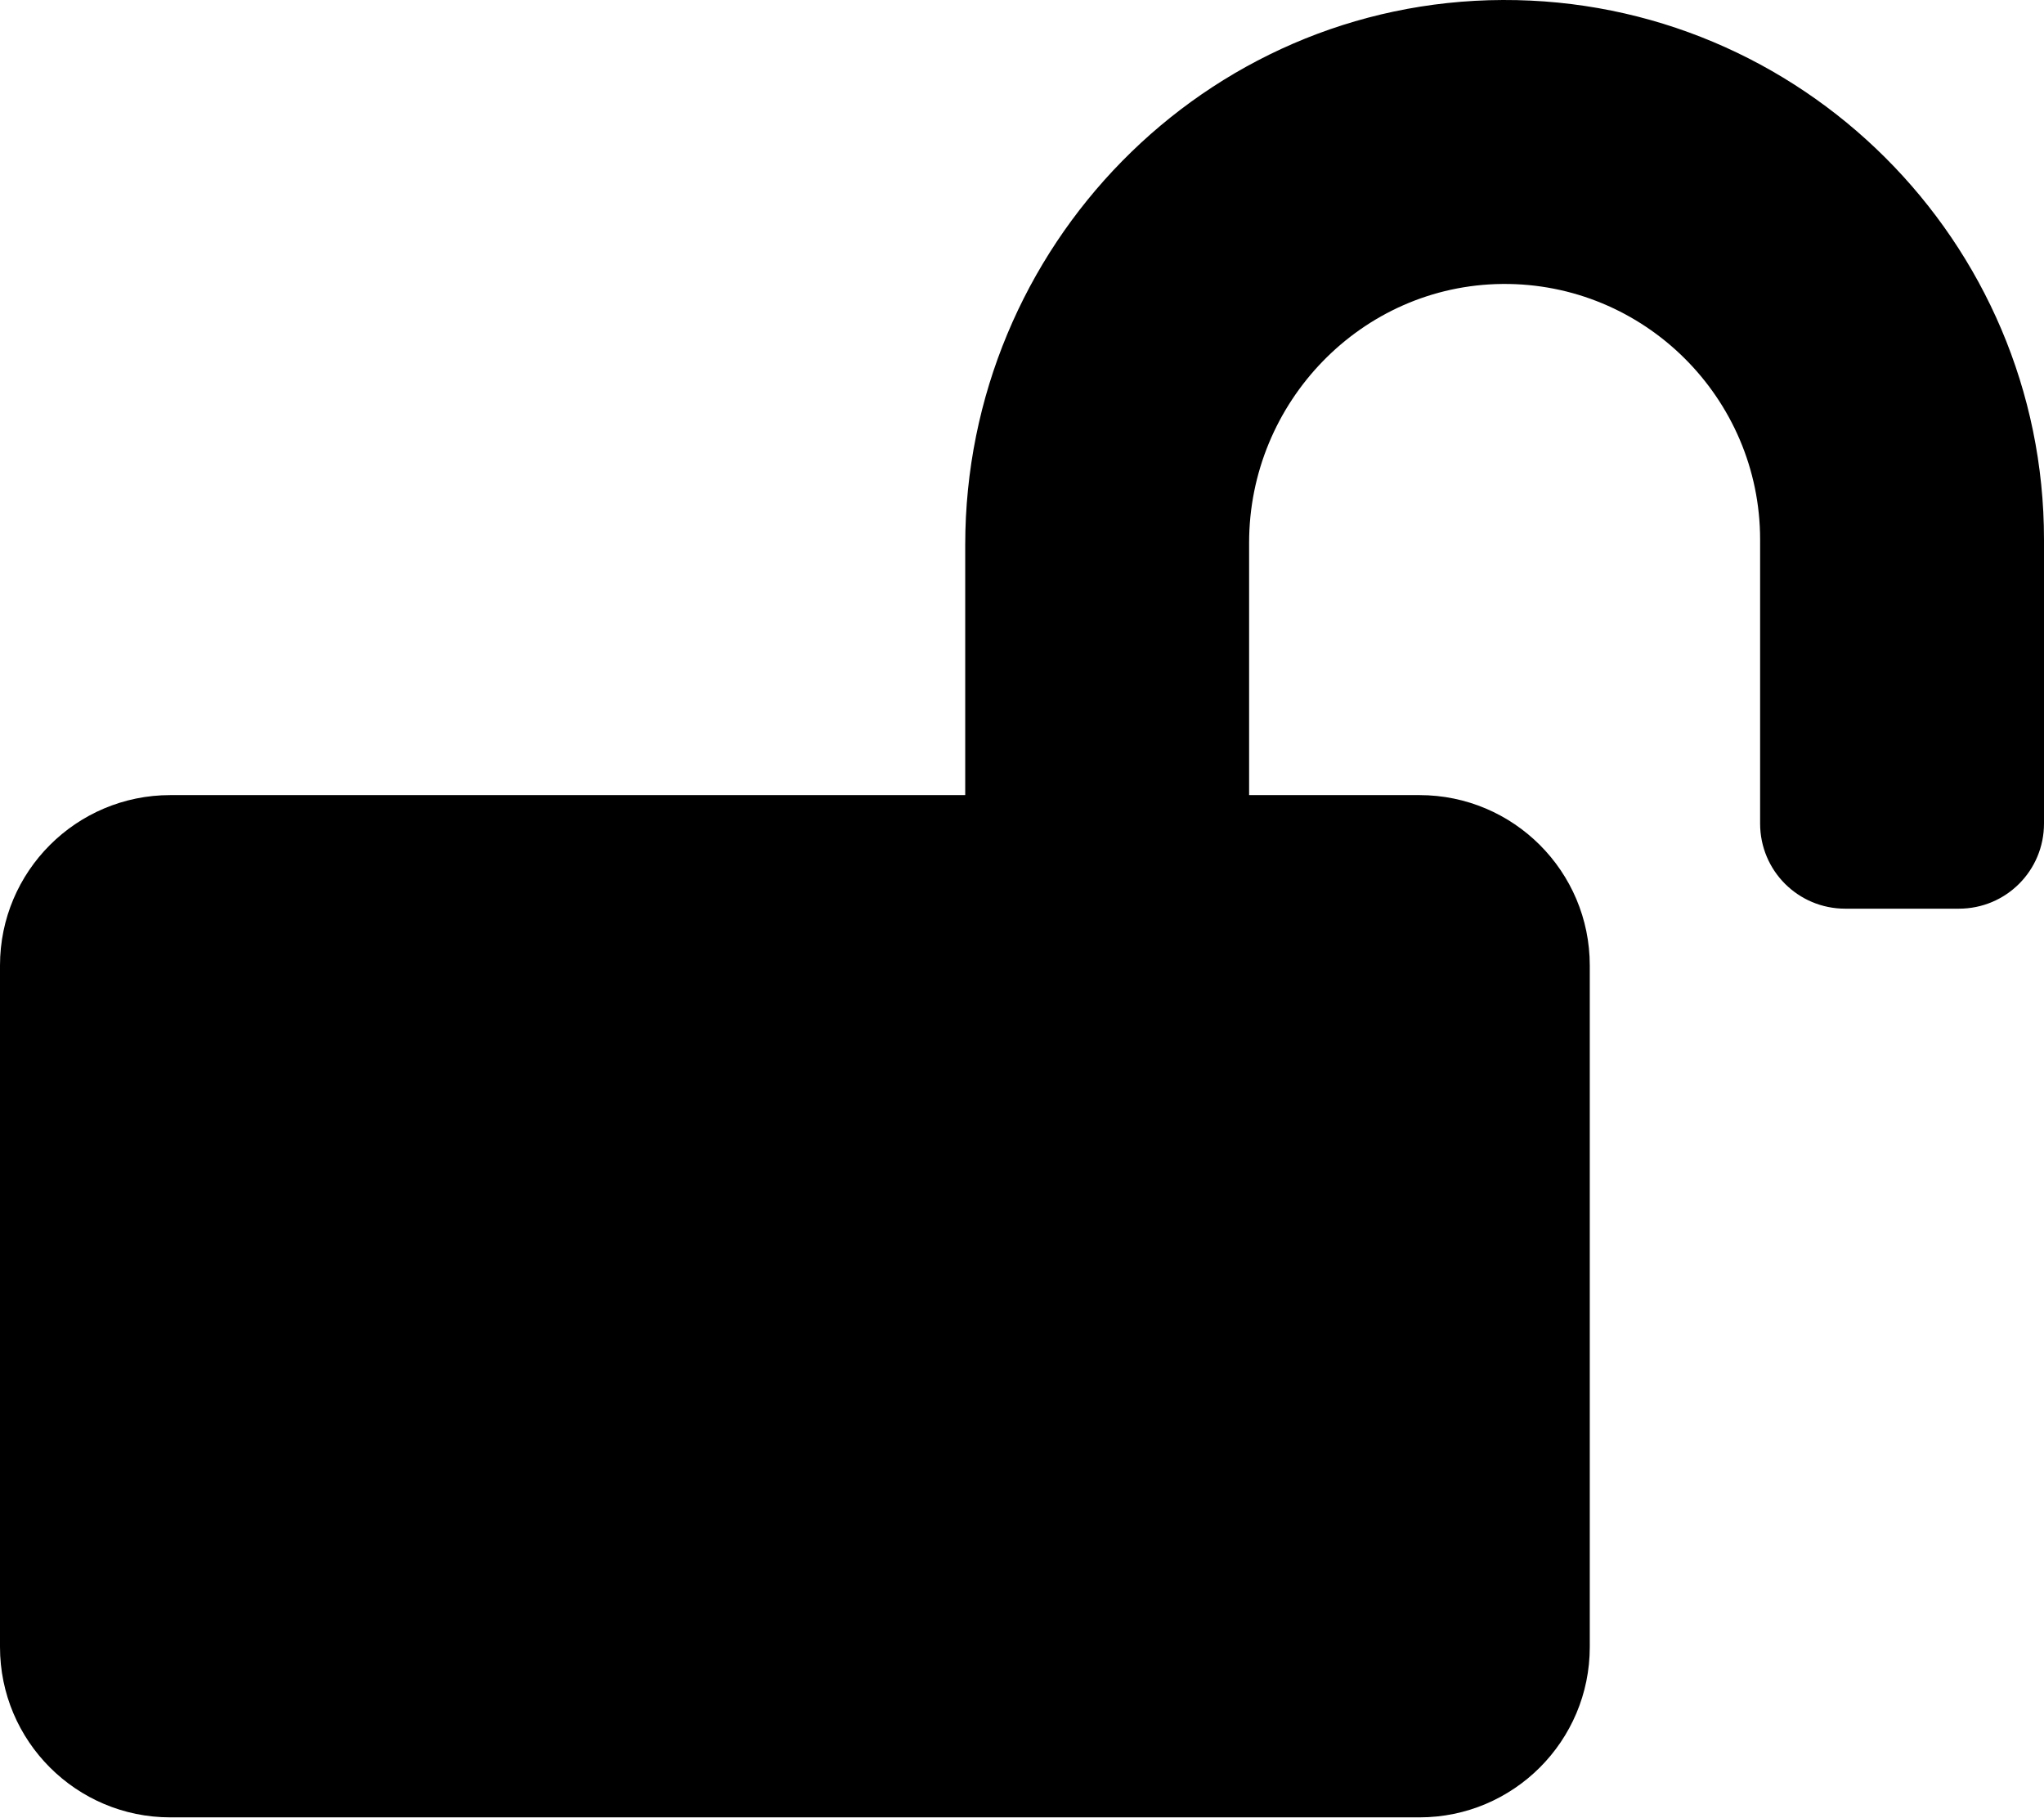
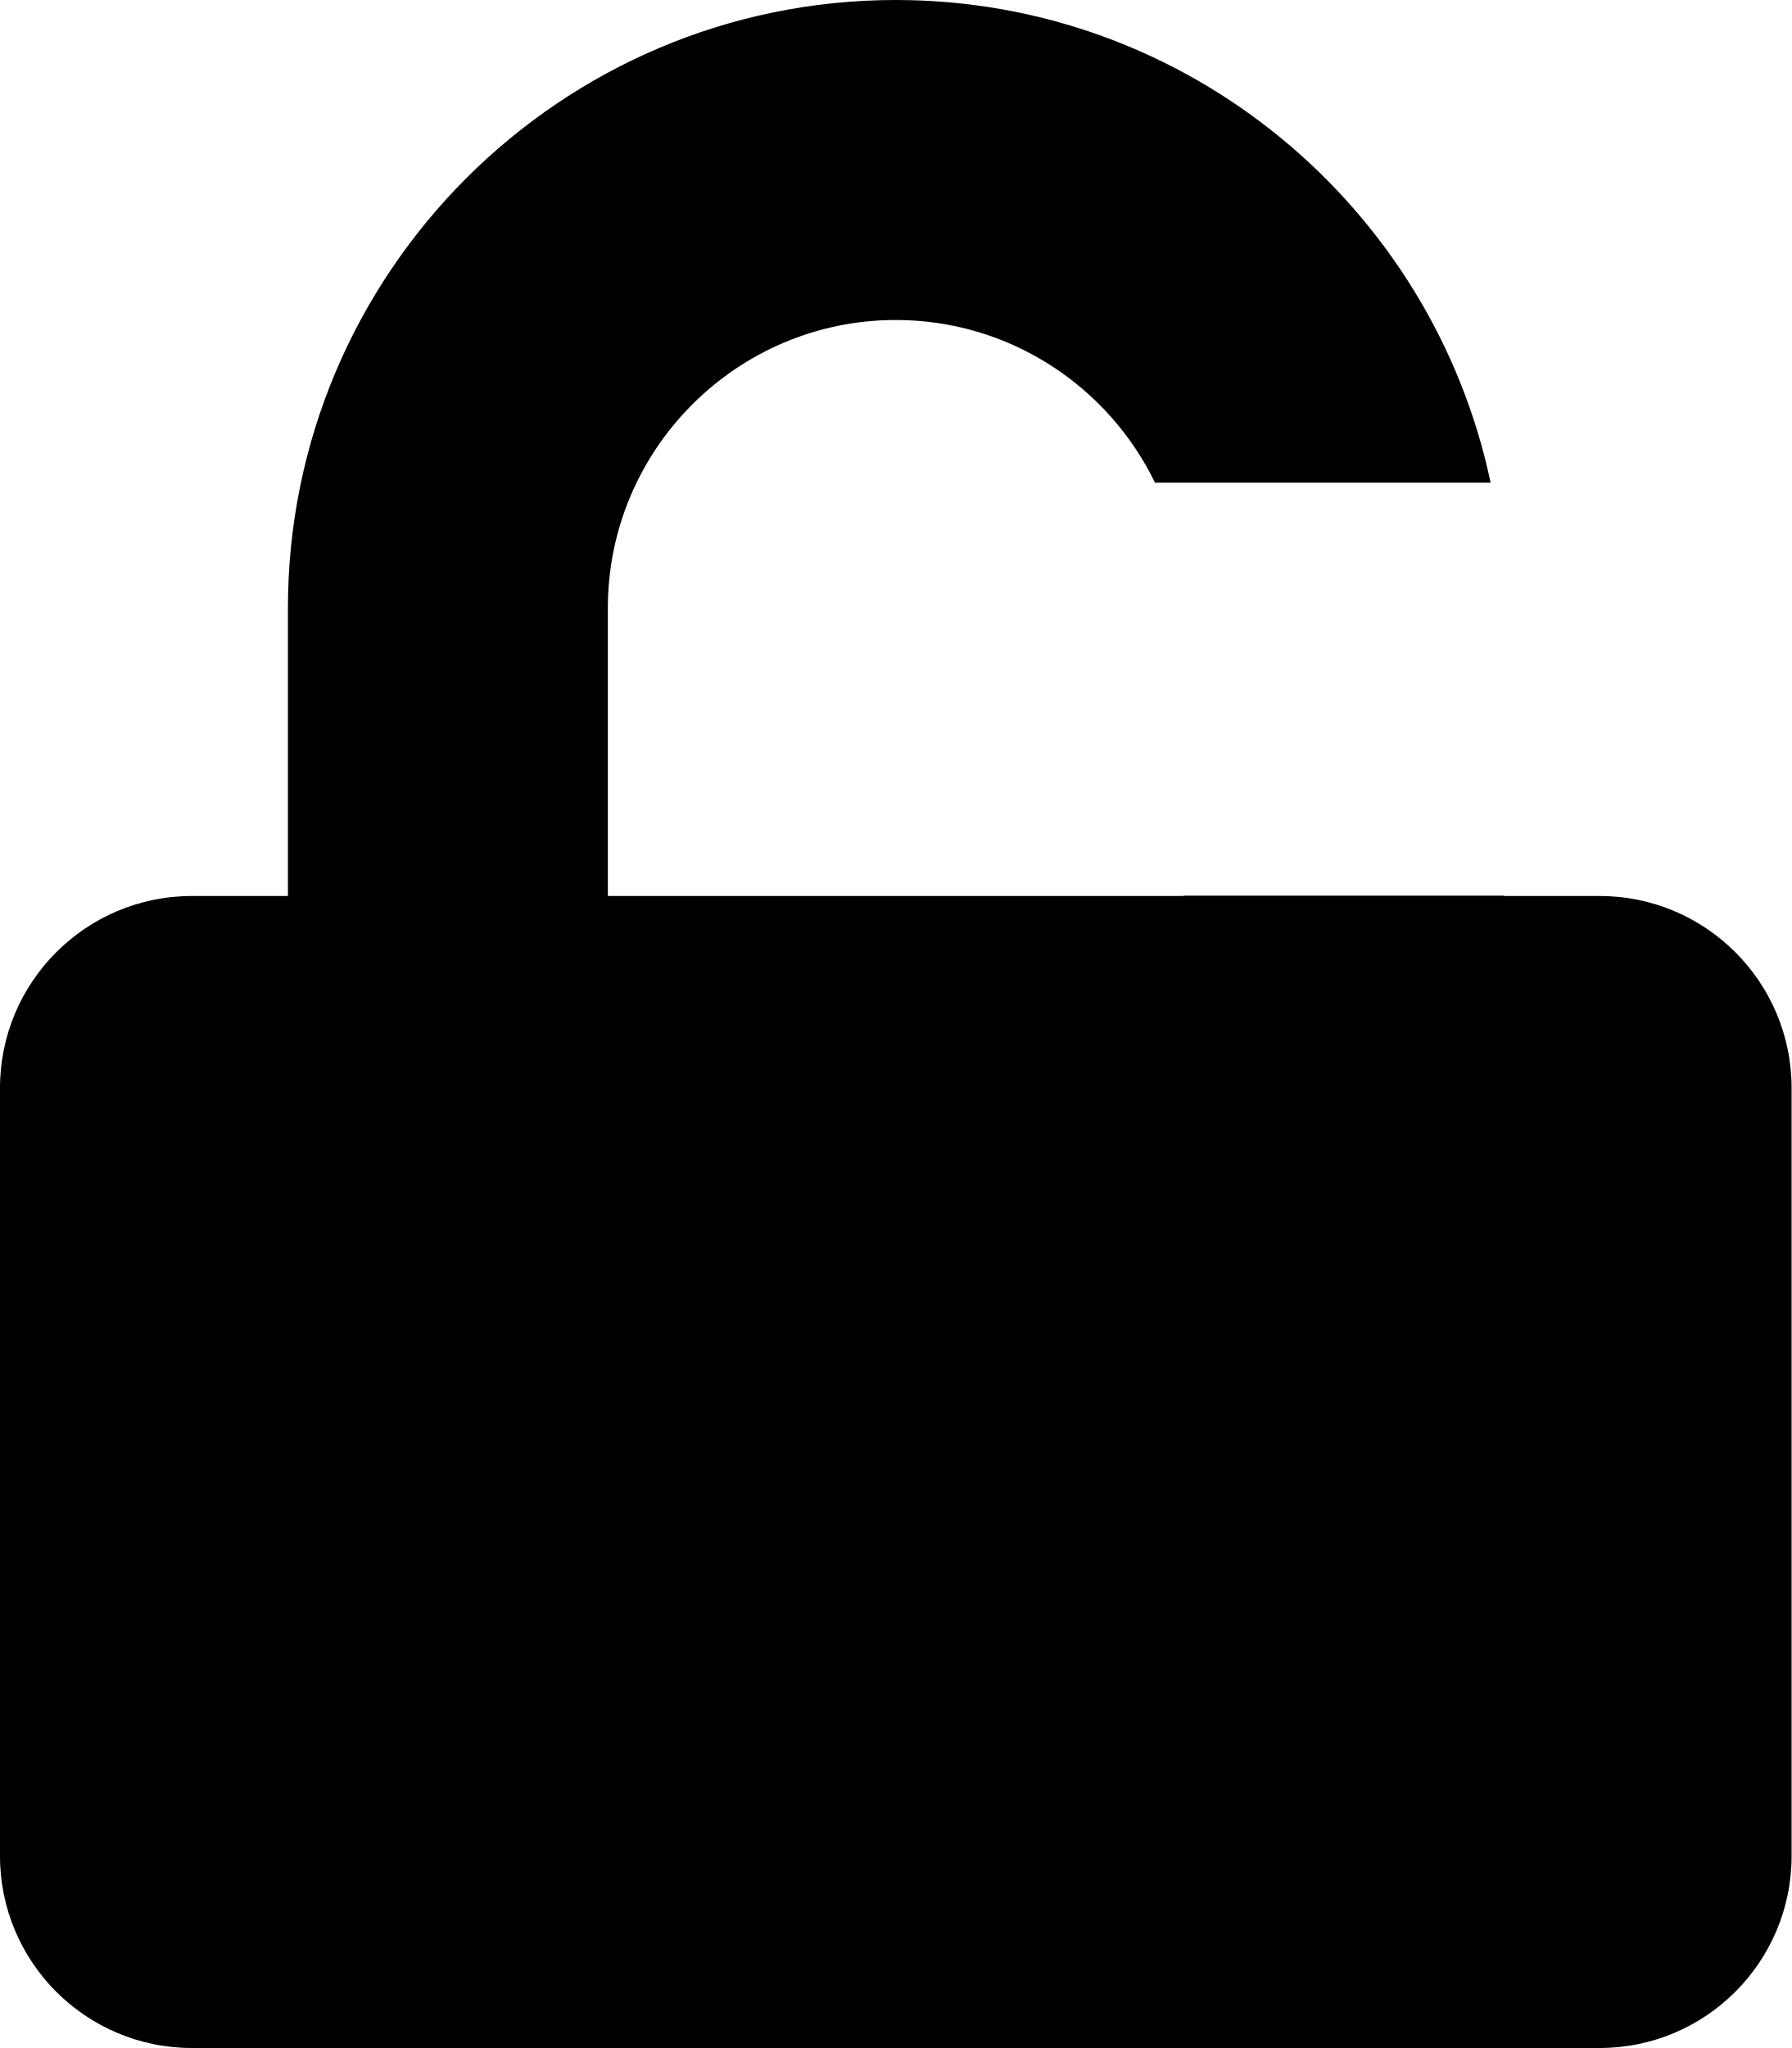
- <svg xmlns="http://www.w3.org/2000/svg" aria-hidden="true" focusable="false" data-prefix="fas" data-icon="lock-open" role="img" viewBox="0 0 576 512" class="svg-inline--fa fa-lock-open fa-w-18 fa-9x">
-   <path fill="currentColor" d="M423.5 0C339.5.3 272 69.5 272 153.5V224H48c-26.5 0-48 21.5-48 48v192c0 26.5 21.5 48 48 48h352c26.5 0 48-21.5 48-48V272c0-26.5-21.5-48-48-48h-48v-71.1c0-39.6 31.7-72.5 71.3-72.9 40-.4 72.7 32.1 72.7 72v80c0 13.3 10.7 24 24 24h32c13.3 0 24-10.7 24-24v-80C576 68 507.5-.3 423.5 0z" class="" />
+ <svg xmlns="http://www.w3.org/2000/svg" aria-hidden="true" focusable="false" data-prefix="fas" data-icon="lock" role="img" viewBox="0 0 448 512" class="svg-inline--fa fa-lock fa-w-14 fa-9x" version="1.1" id="svg4">
+   <defs id="defs8" />
+   <path id="path2" class="" d="M 224 0 C 140.2 0 72 68.2 72 152 L 72 224 L 48 224 C 21.5 224 0 245.5 0 272 L 0 464 C 0 490.5 21.5 512 48 512 L 400 512 C 426.5 512 448 490.5 448 464 L 448 272 C 448 245.5 426.5 224 400 224 L 376 224 L 376 223.918 L 296 223.918 L 296 224 L 152 224 L 152 152 C 152 112.3 184.3 80 224 80 C 252.477 80 277.142 96.62 288.814 120.668 L 372.734 120.668 C 358.248 51.846 297.061 0 224 0 z " />
</svg>
